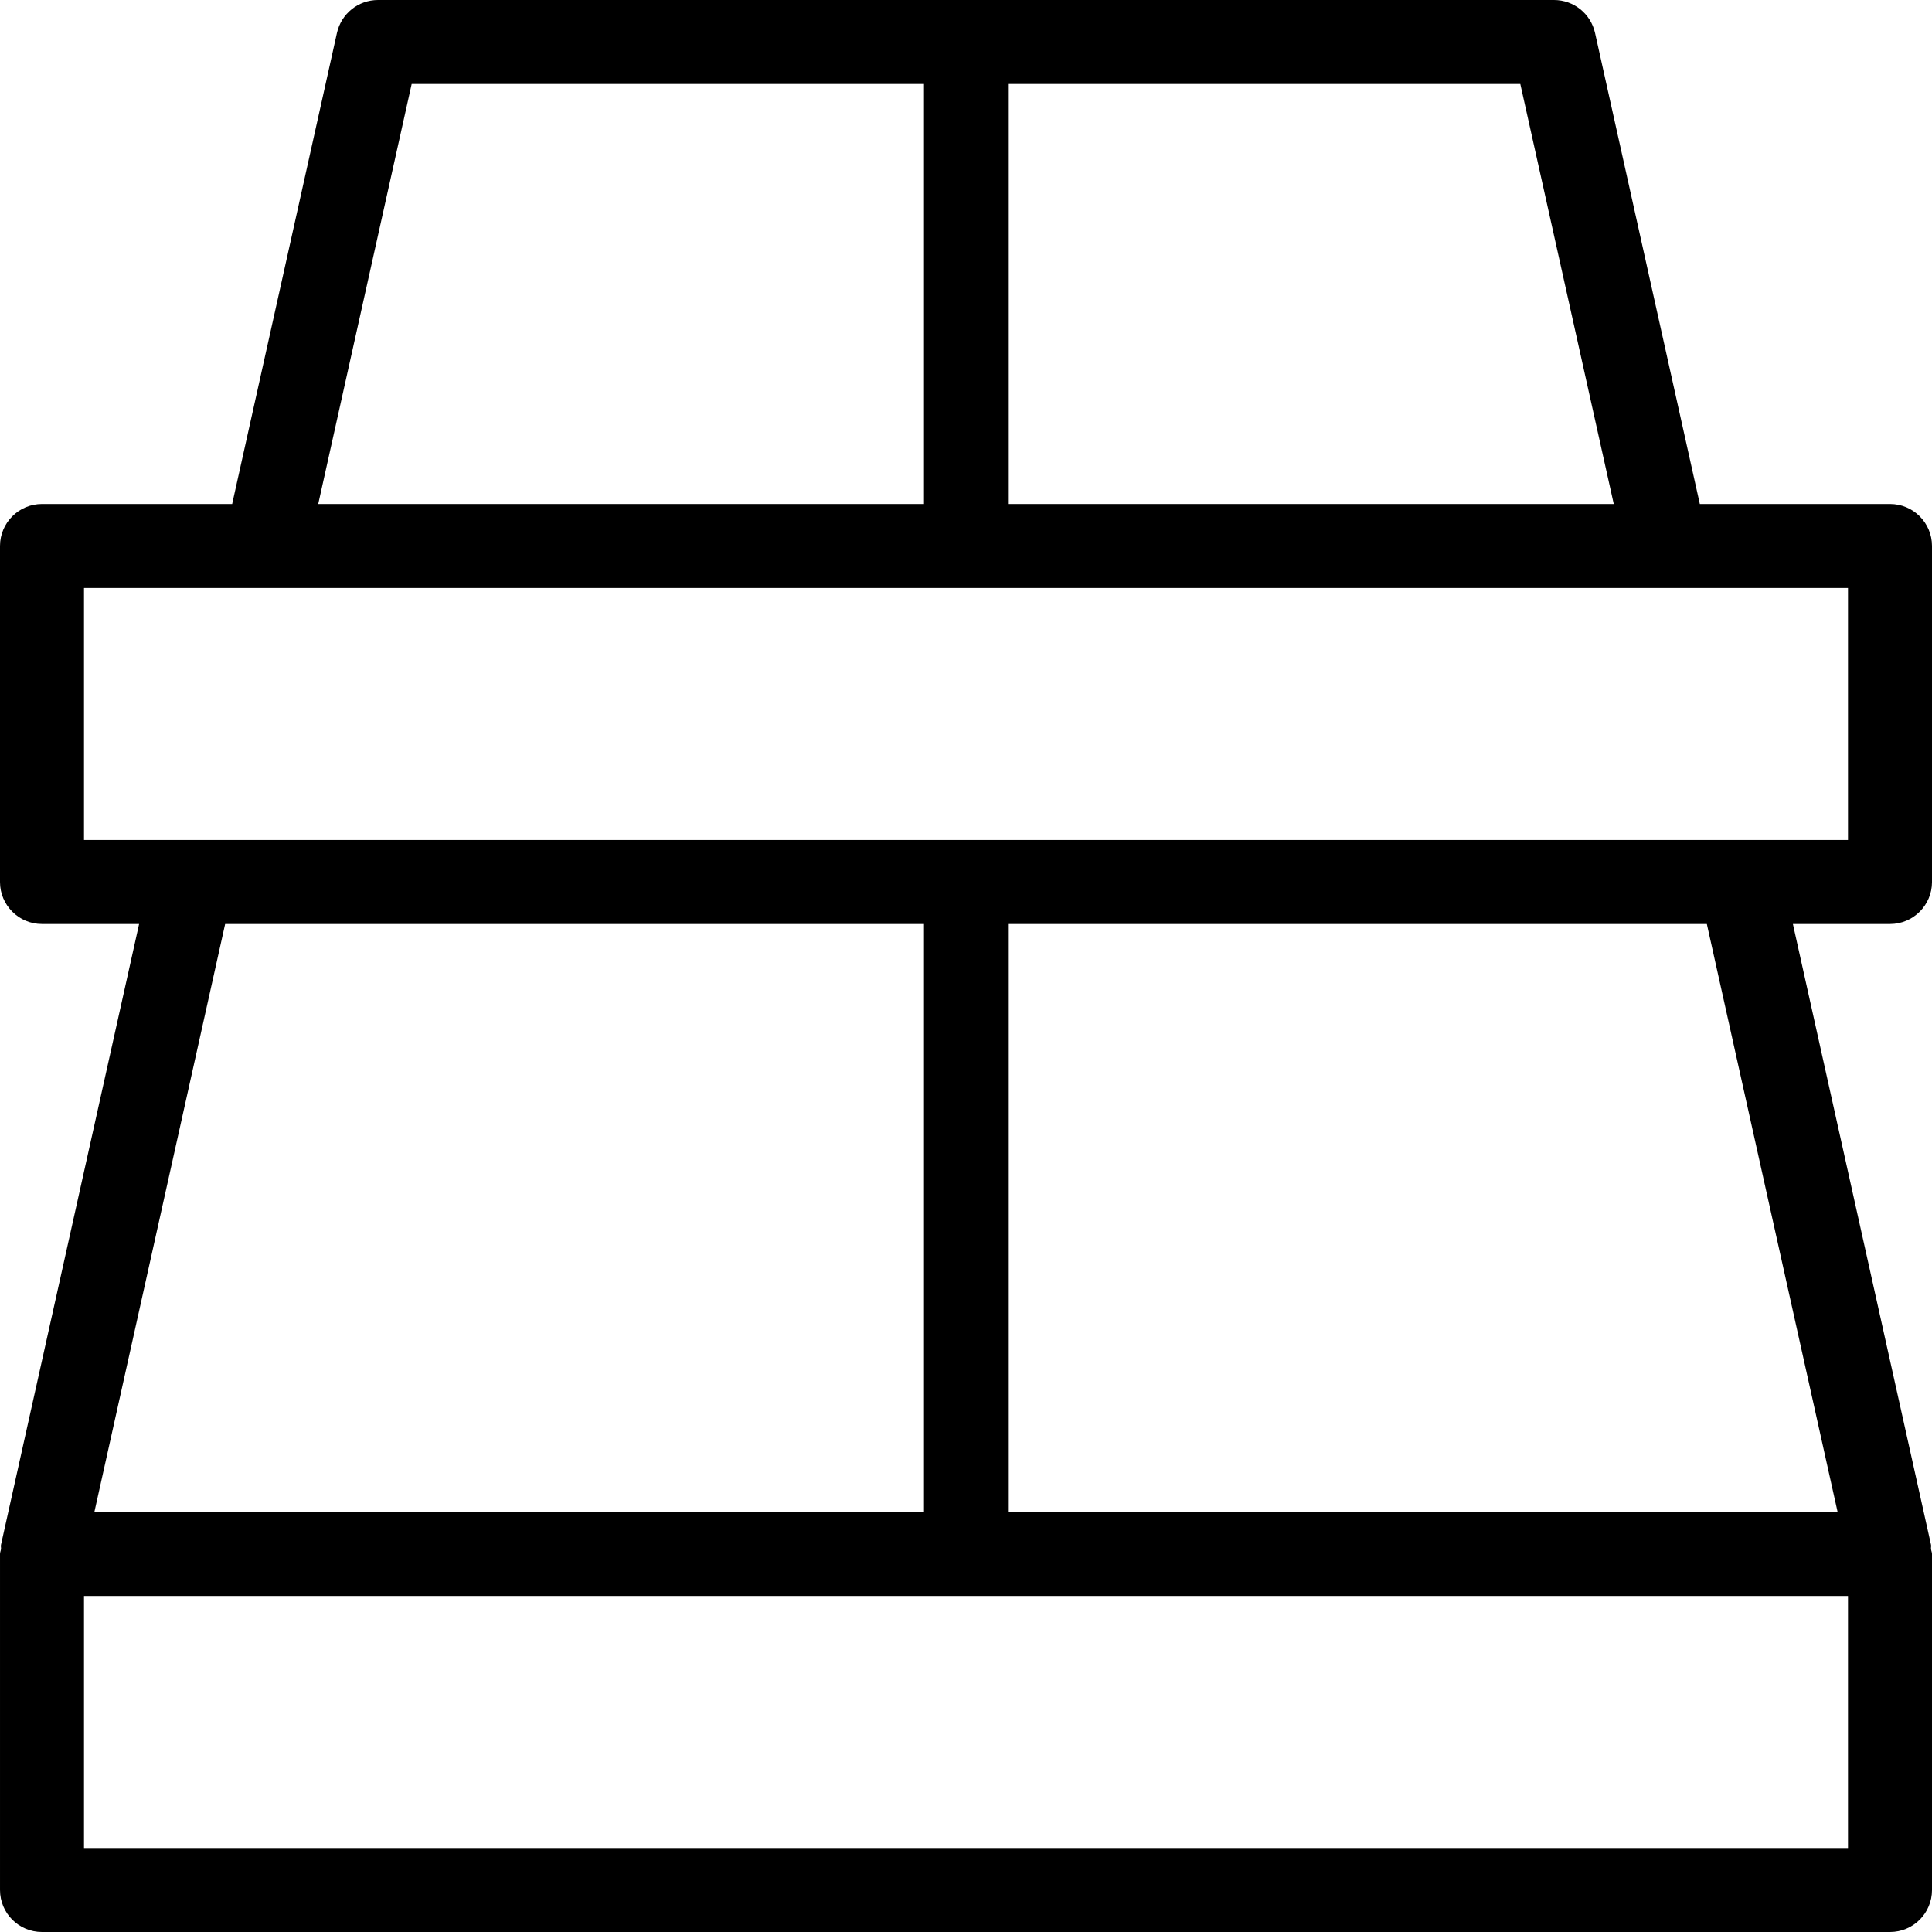
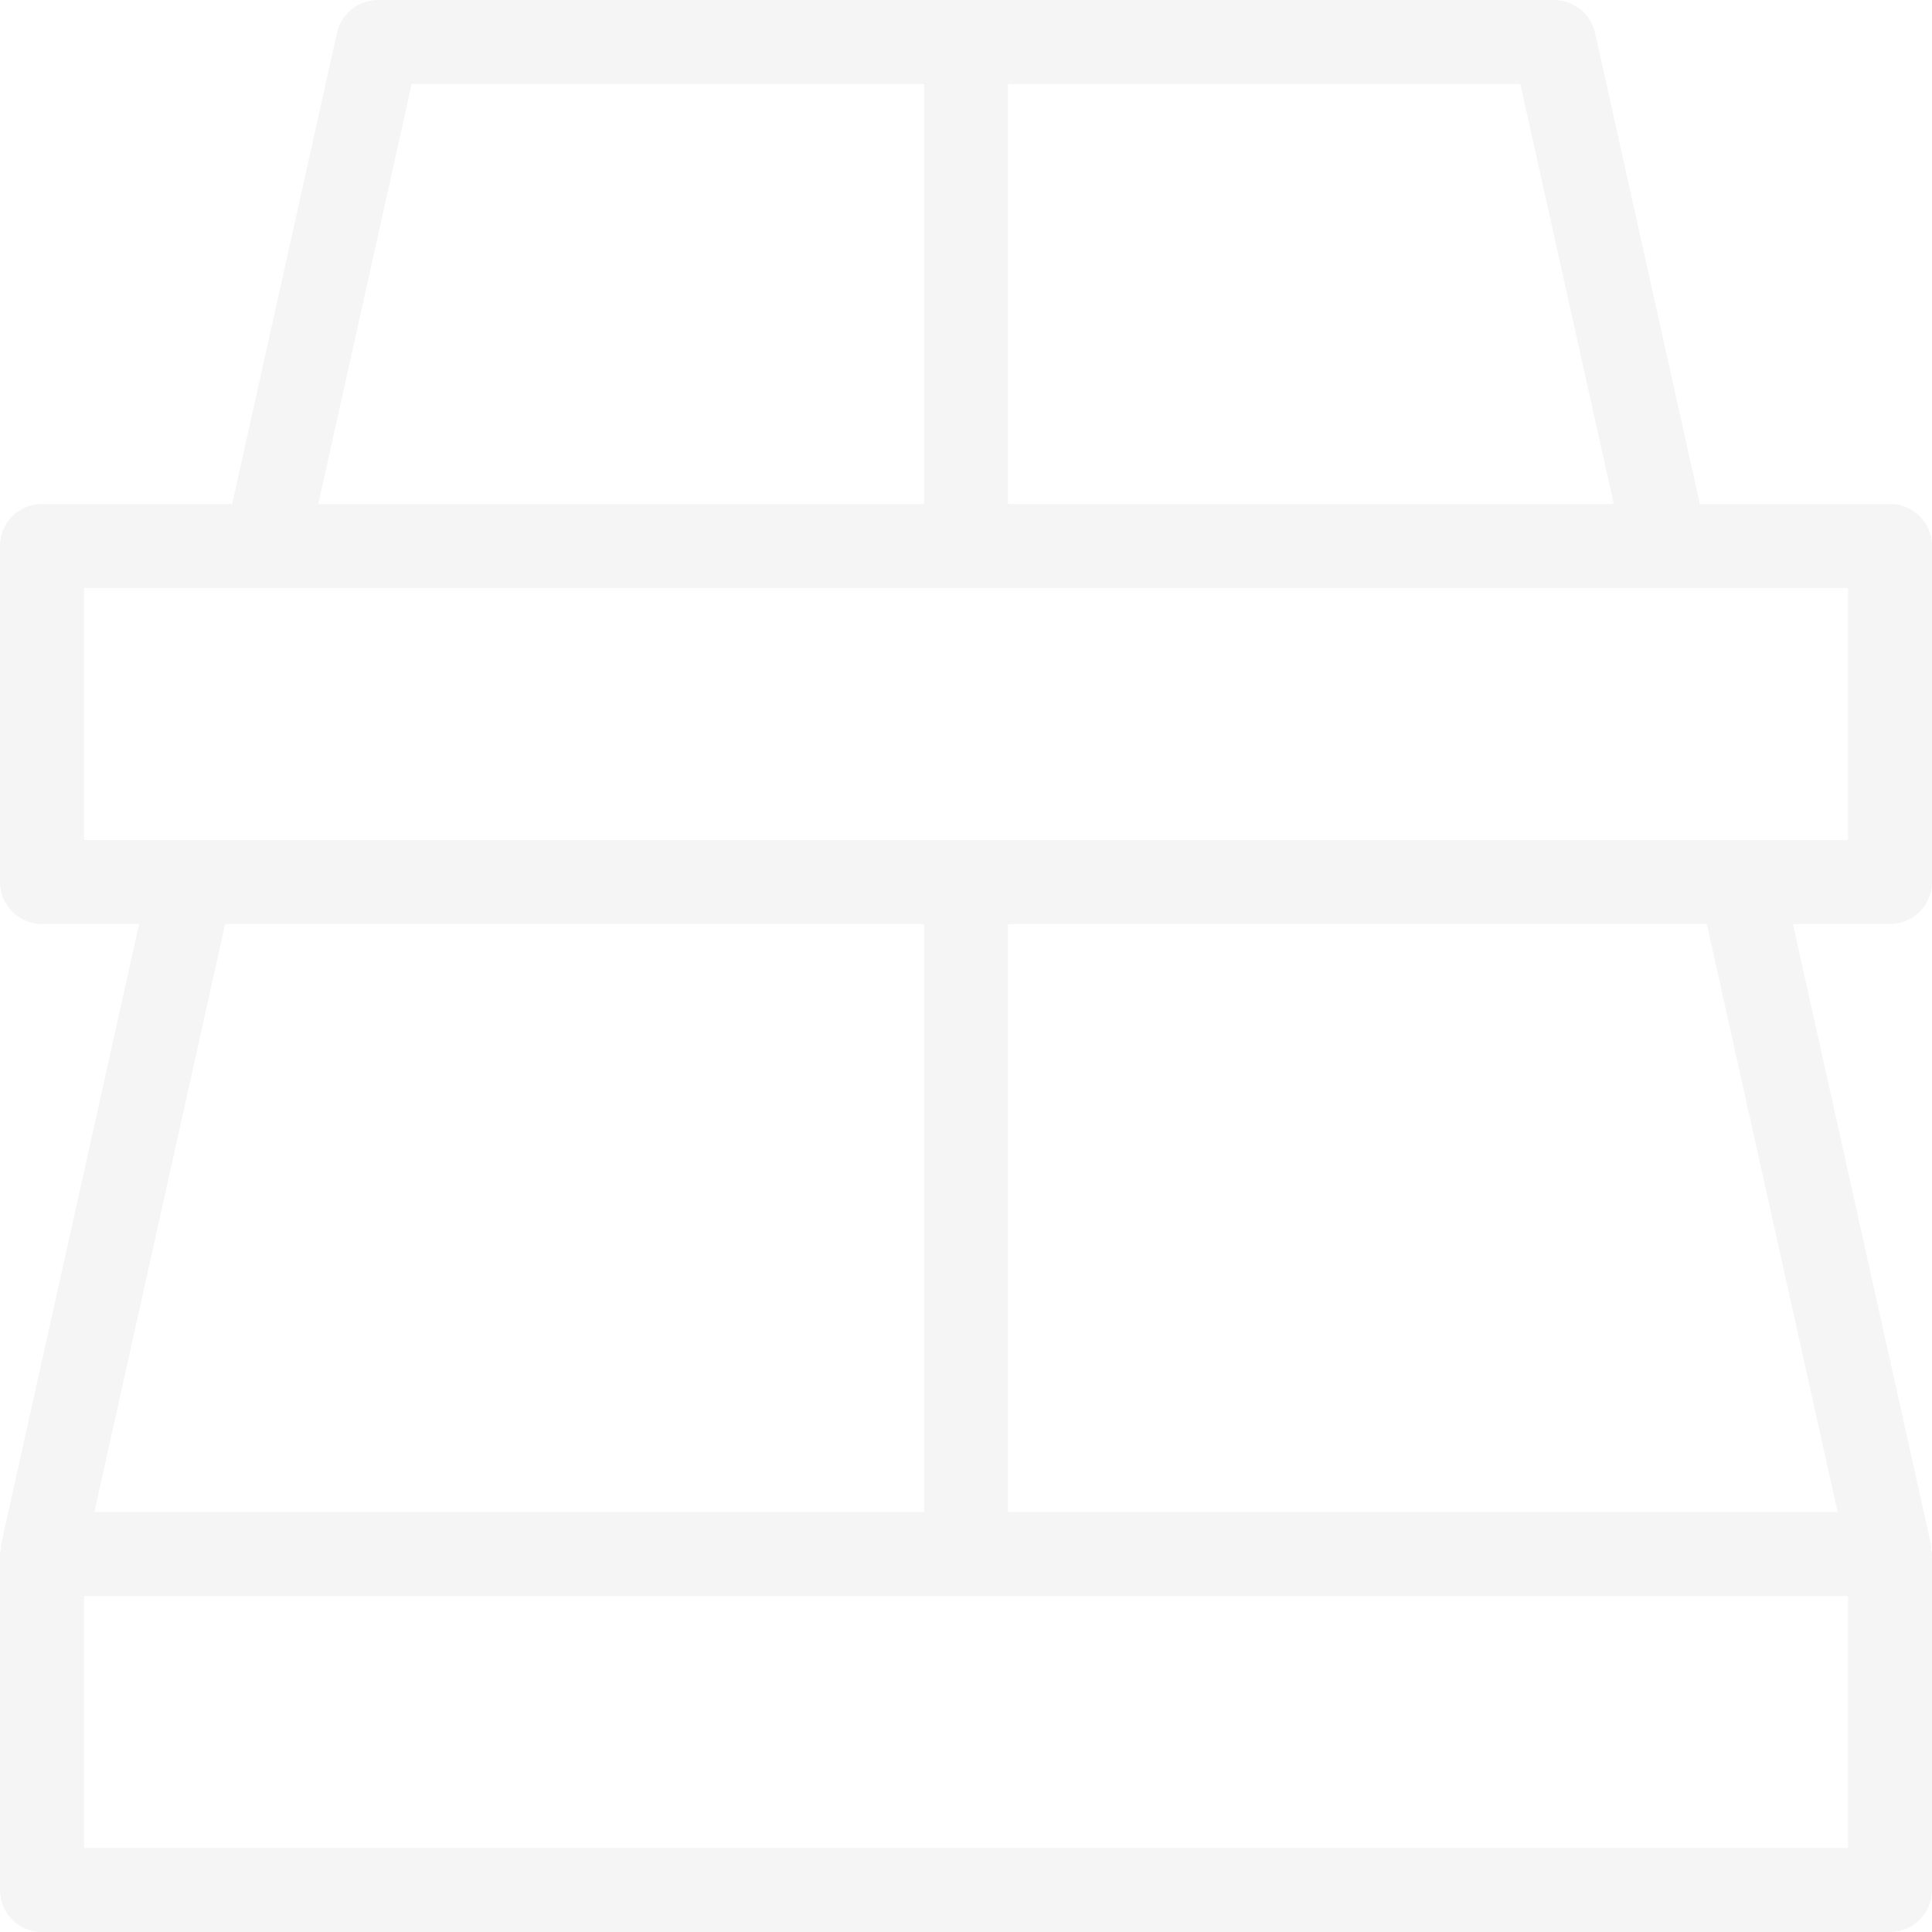
- <svg xmlns="http://www.w3.org/2000/svg" height="368pt" viewBox="0 0 368 368" width="368pt">
+ <svg xmlns="http://www.w3.org/2000/svg" fill="whitesmoke" height="368pt" viewBox="0 0 368 368" width="368pt">
  <path d="m360 96h-36.223l-19.961-89.734c-.824-3.664-4.062-6.266-7.816-6.266h-224c-3.754 0-6.992 2.602-7.816 6.266l-19.961 89.734h-36.223c-4.426 0-8 3.586-8 8v64c0 4.414 3.574 8 8 8h18.496l-26.312 118.266c-.055.262.031.52.008.781-.039.328-.191.617-.191.953v64c0 4.426 3.574 8 8 8h352c4.426 0 8-3.574 8-8v-64c0-.336-.152-.625-.191-.953-.031-.262.062-.52.008-.781l-26.312-118.266h18.496c4.426 0 8-3.586 8-8v-64c0-4.414-3.574-8-8-8zm-168-80h97.586l17.797 80h-115.383zm-113.586 0h97.586v80h-115.383zm-35.527 160h133.113v112h-158.023zm309.113 176h-336v-48h336zm-1.977-64h-158.023v-112h133.113zm1.977-128h-336v-48h336zm0 0" />
</svg>
